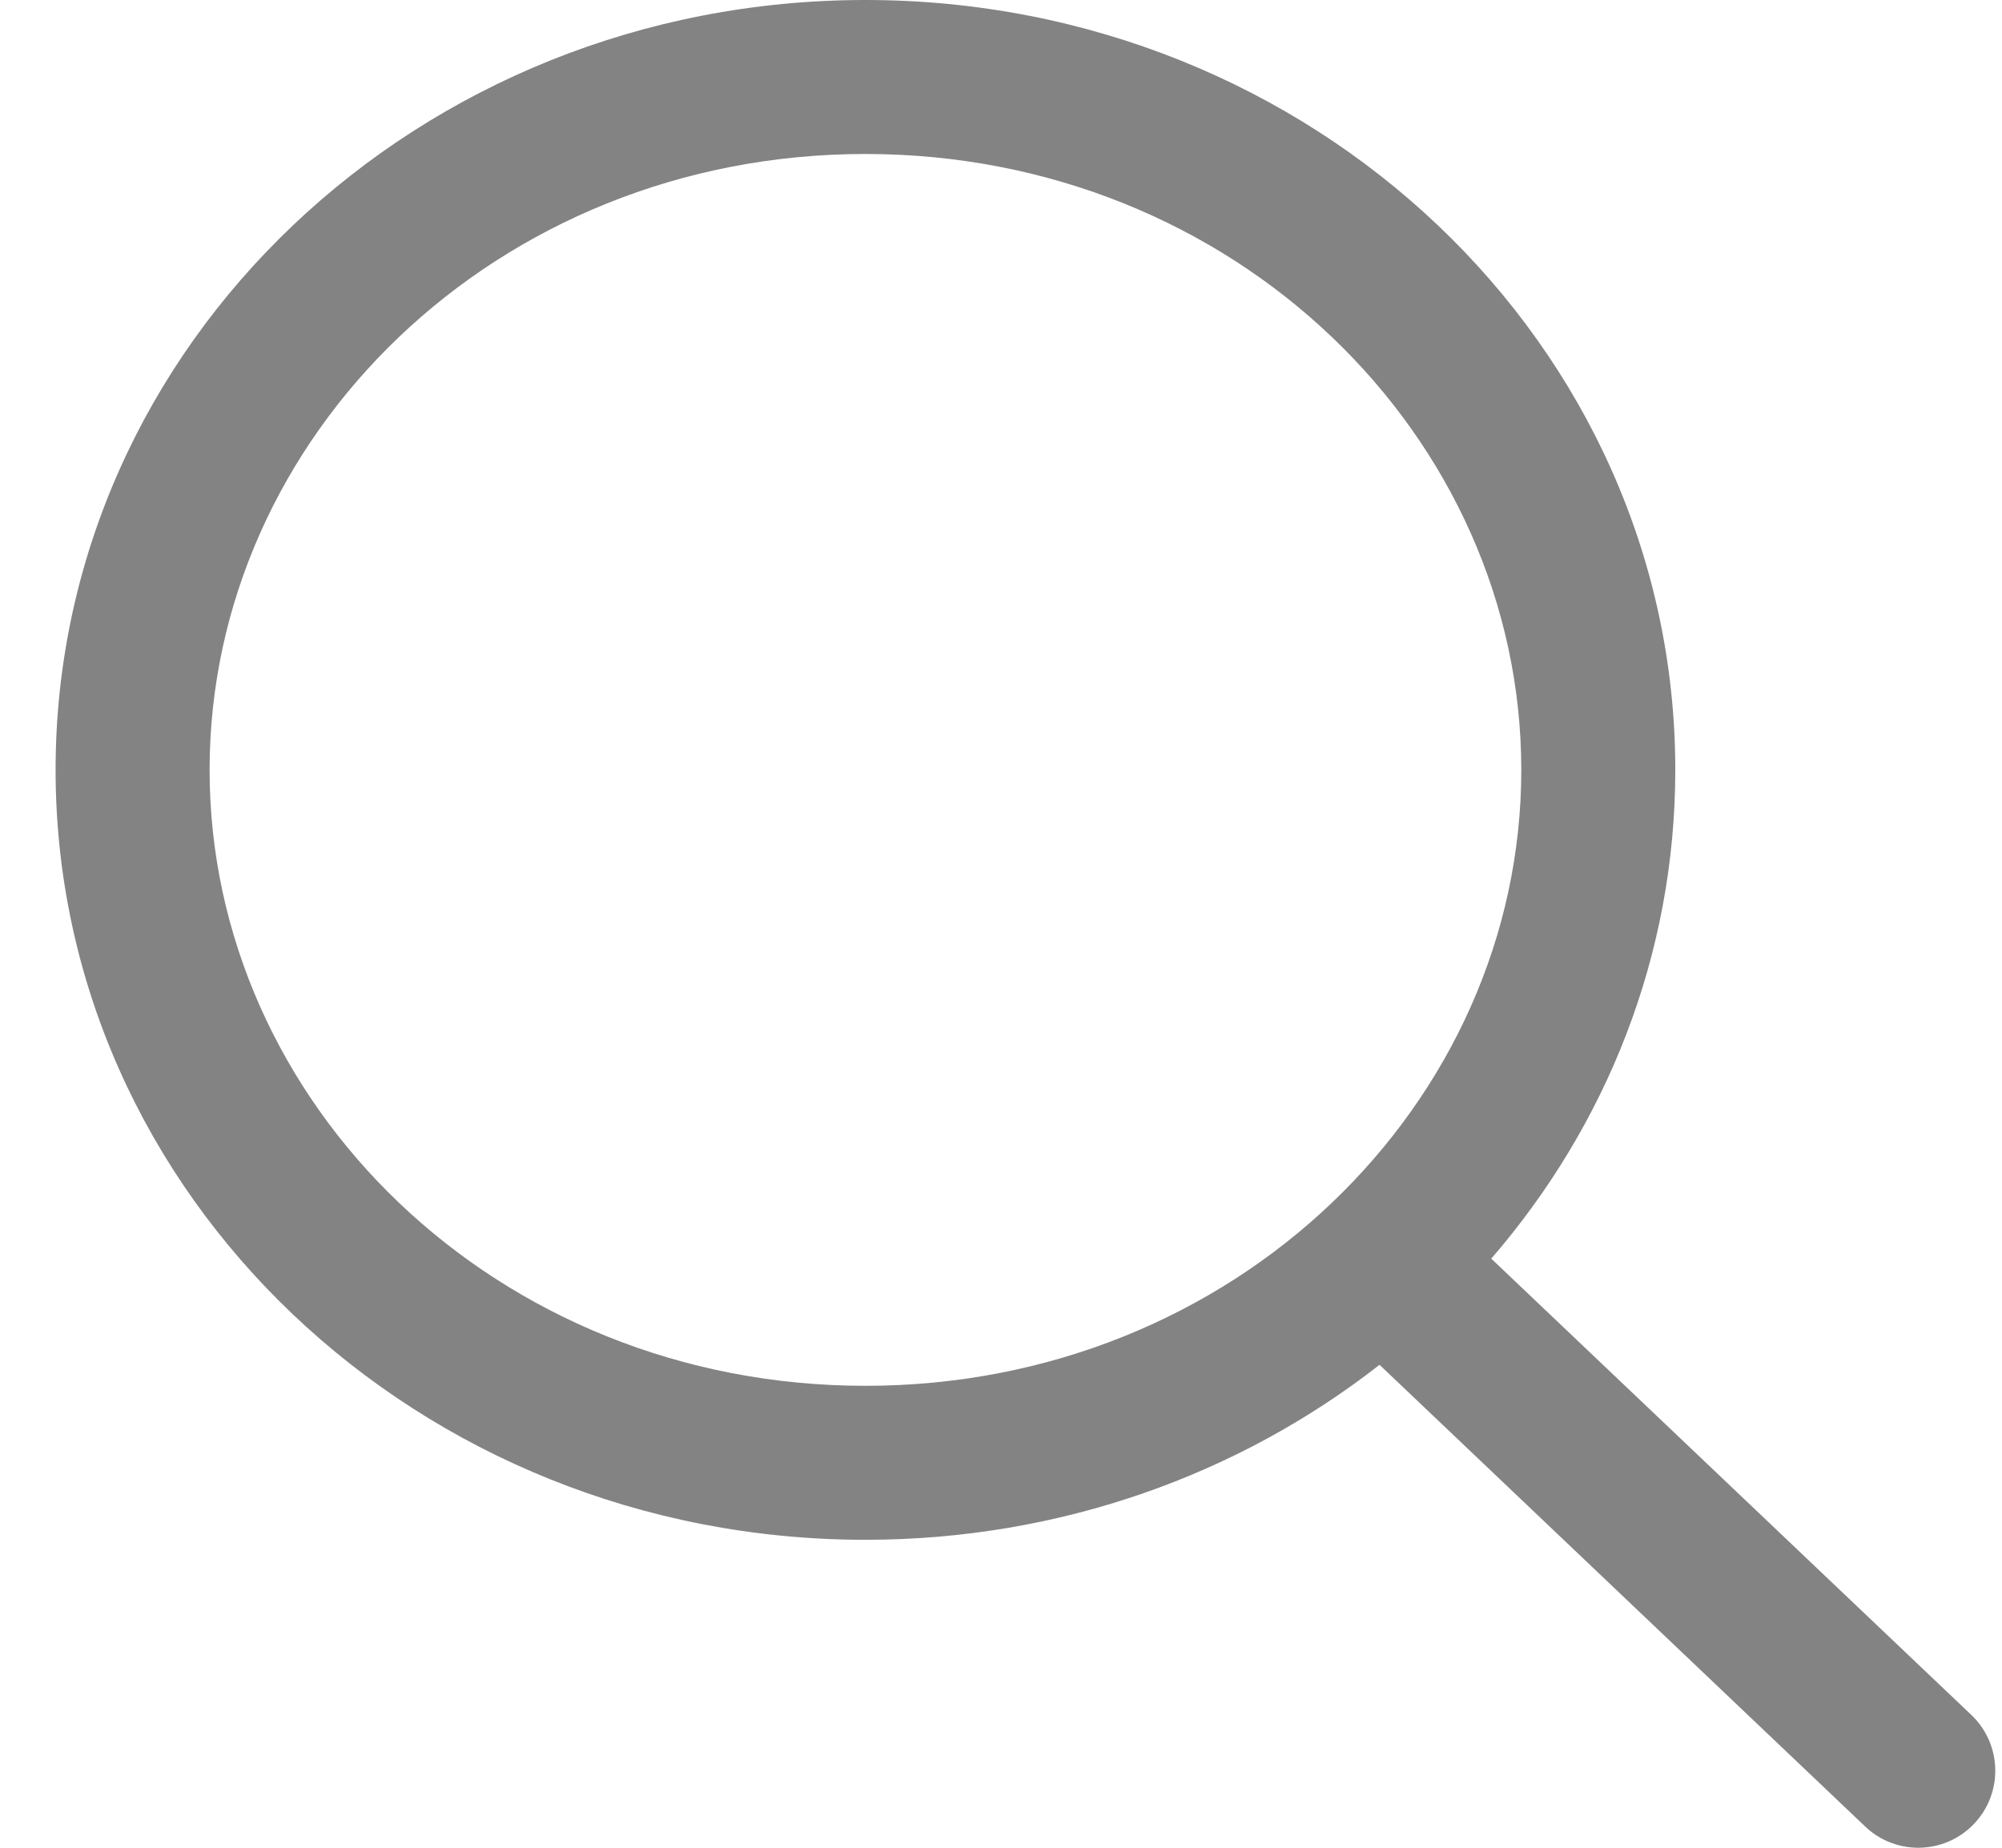
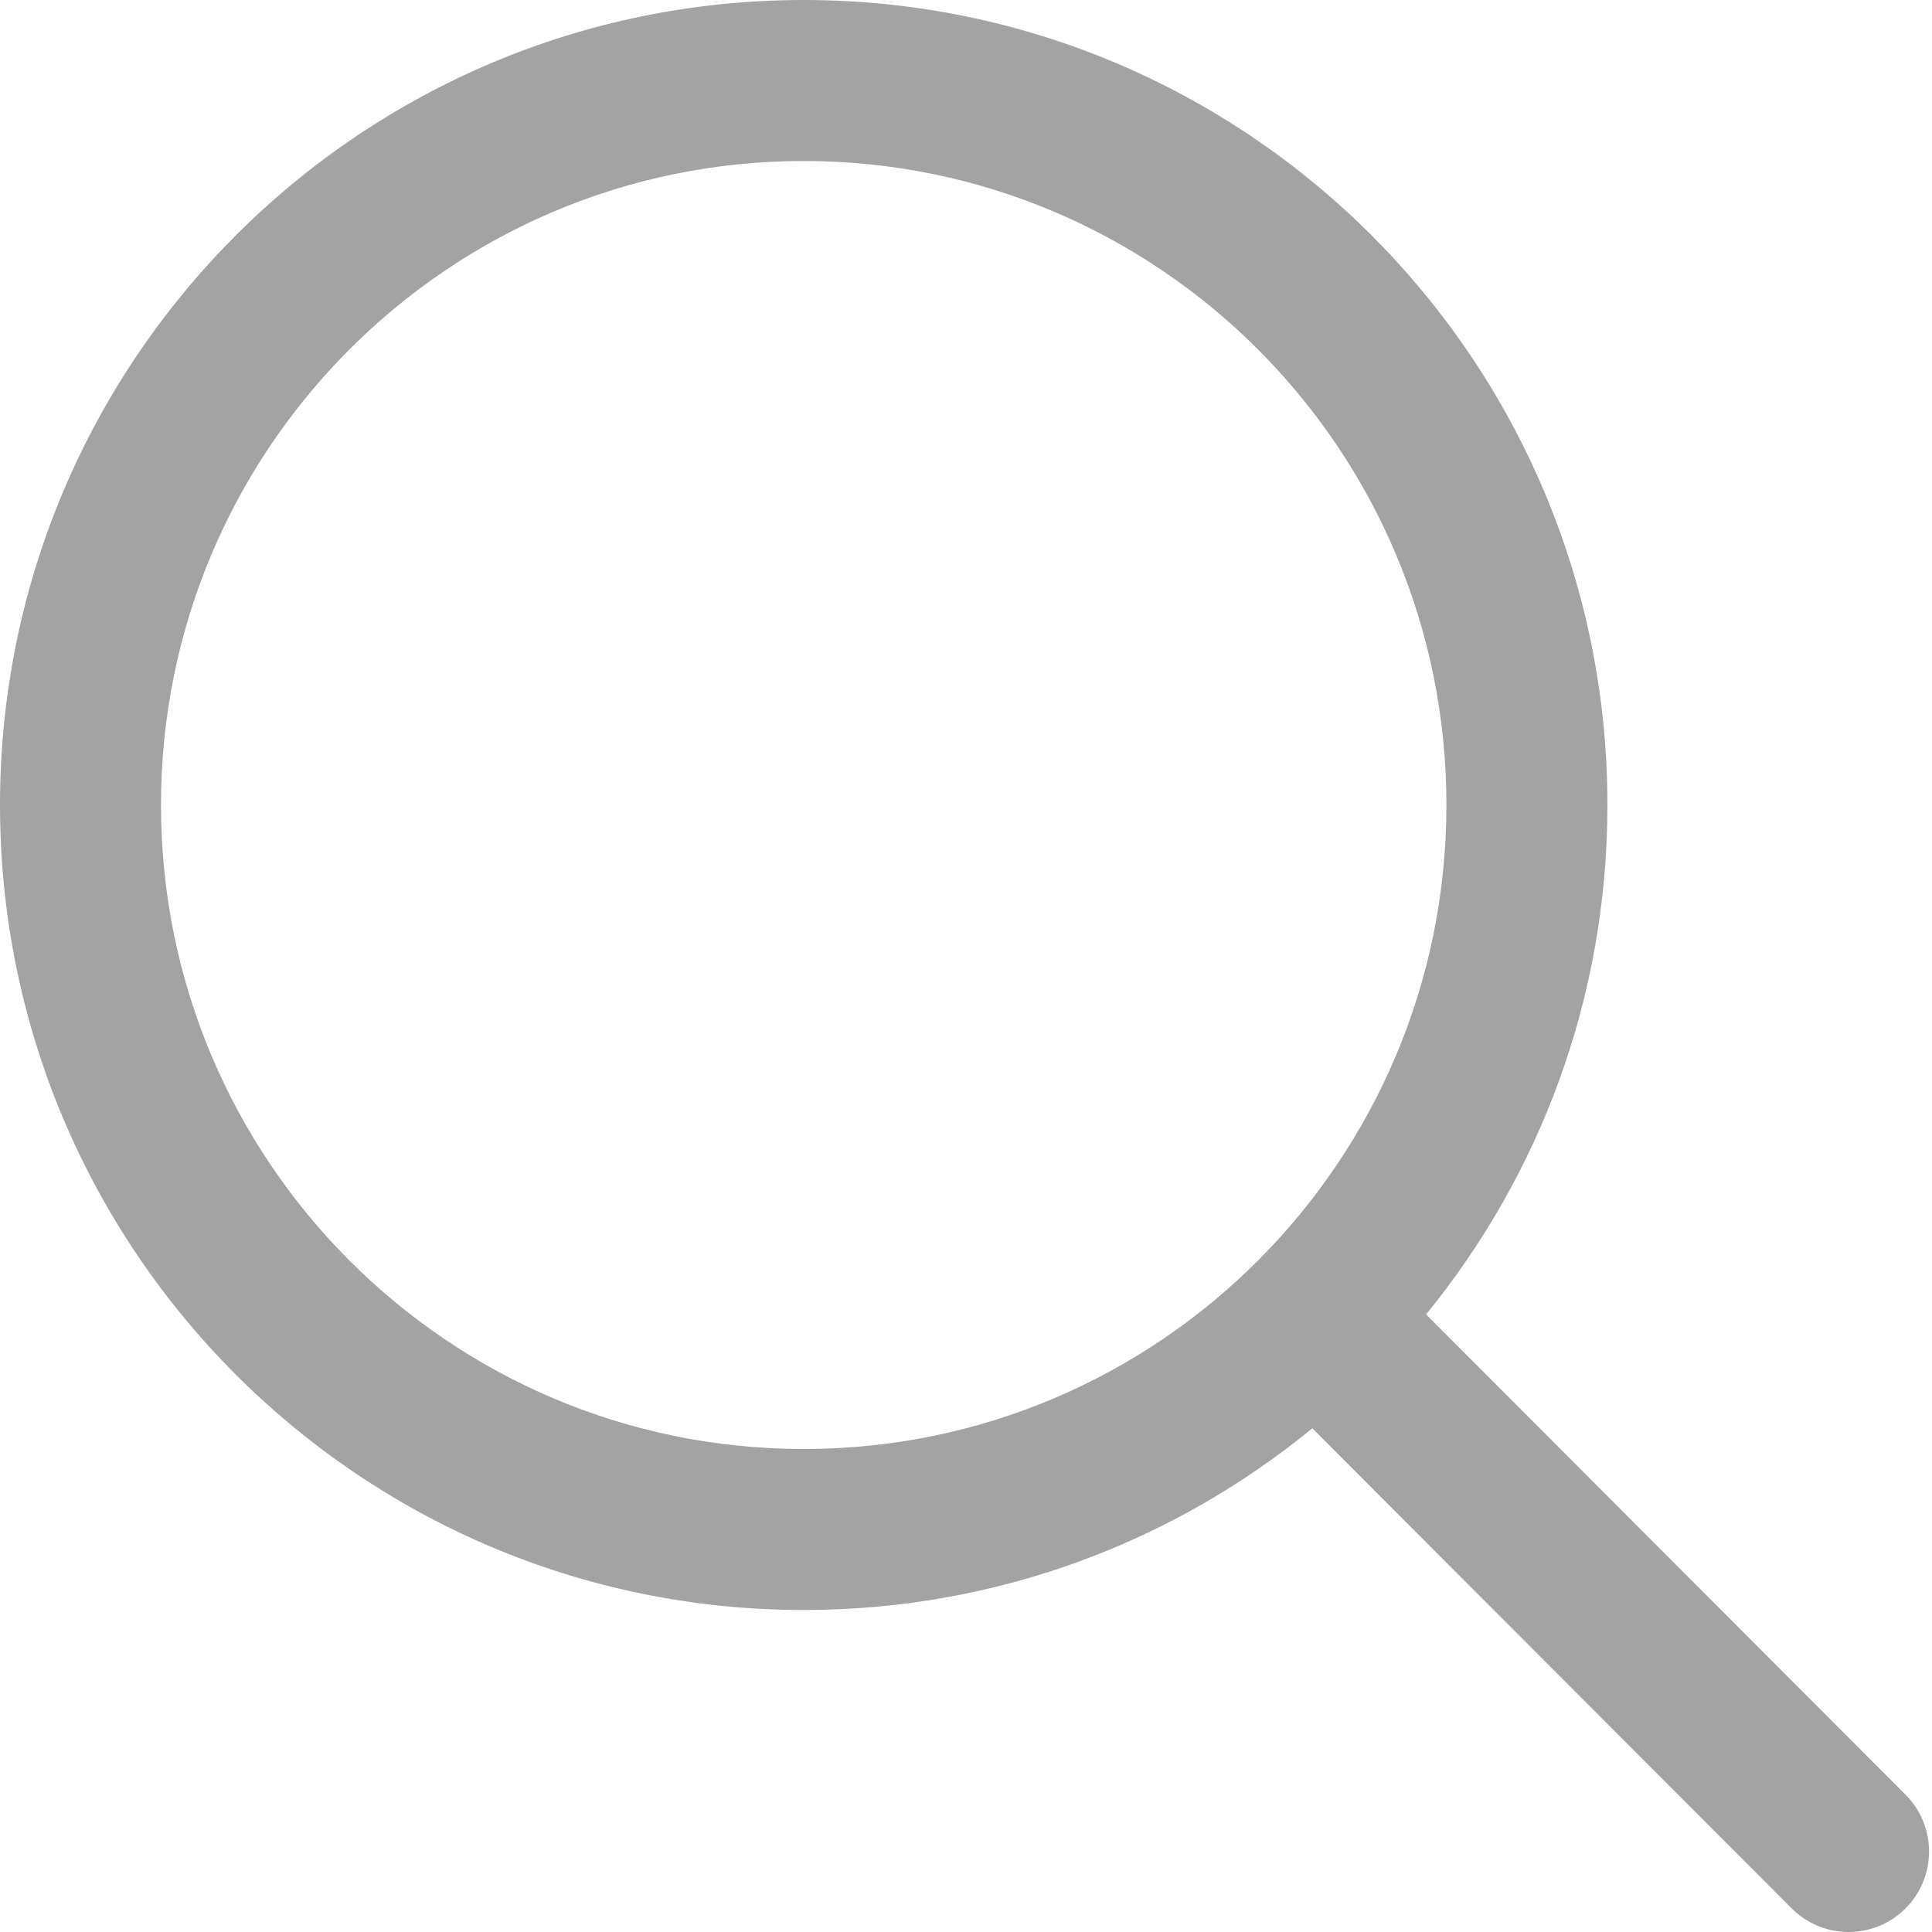
- <svg xmlns="http://www.w3.org/2000/svg" width="26" height="24" viewBox="0 0 26 24" fill="none">
-   <path id="Union" fill-rule="evenodd" clip-rule="evenodd" d="M19.757 10C19.757 14.324 16.04 18 11.239 18C6.439 18 2.722 14.324 2.722 10C2.722 5.676 6.439 2 11.239 2C16.04 2 19.757 5.676 19.757 10ZM17.916 17.727C16.1 19.147 13.774 20 11.239 20C5.431 20 0.722 15.523 0.722 10C0.722 4.477 5.431 0 11.239 0C17.048 0 21.757 4.477 21.757 10C21.757 12.41 20.861 14.621 19.367 16.348L25.602 22.275C26.002 22.656 26.018 23.289 25.637 23.689C25.257 24.089 24.624 24.105 24.224 23.725L17.916 17.727Z" fill="#838383" />
+ <svg xmlns="http://www.w3.org/2000/svg" width="24" height="24" viewBox="0 0 24 24" fill="none">
+   <path fill-rule="evenodd" clip-rule="evenodd" d="M17.968 10C17.968 14.421 14.39 18 9.984 18C5.578 18 2 14.421 2 10C2 5.579 5.578 2 9.984 2C14.39 2 17.968 5.579 17.968 10ZM16.302 17.743C14.581 19.154 12.381 20 9.984 20C4.47 20 0 15.523 0 10C0 4.477 4.47 0 9.984 0C15.498 0 19.968 4.477 19.968 10C19.968 12.401 19.123 14.604 17.715 16.328L23.671 22.294C24.061 22.684 24.061 23.317 23.67 23.708C23.279 24.098 22.646 24.097 22.256 23.706L16.302 17.743Z" fill="#A3A3A3" />
</svg>
